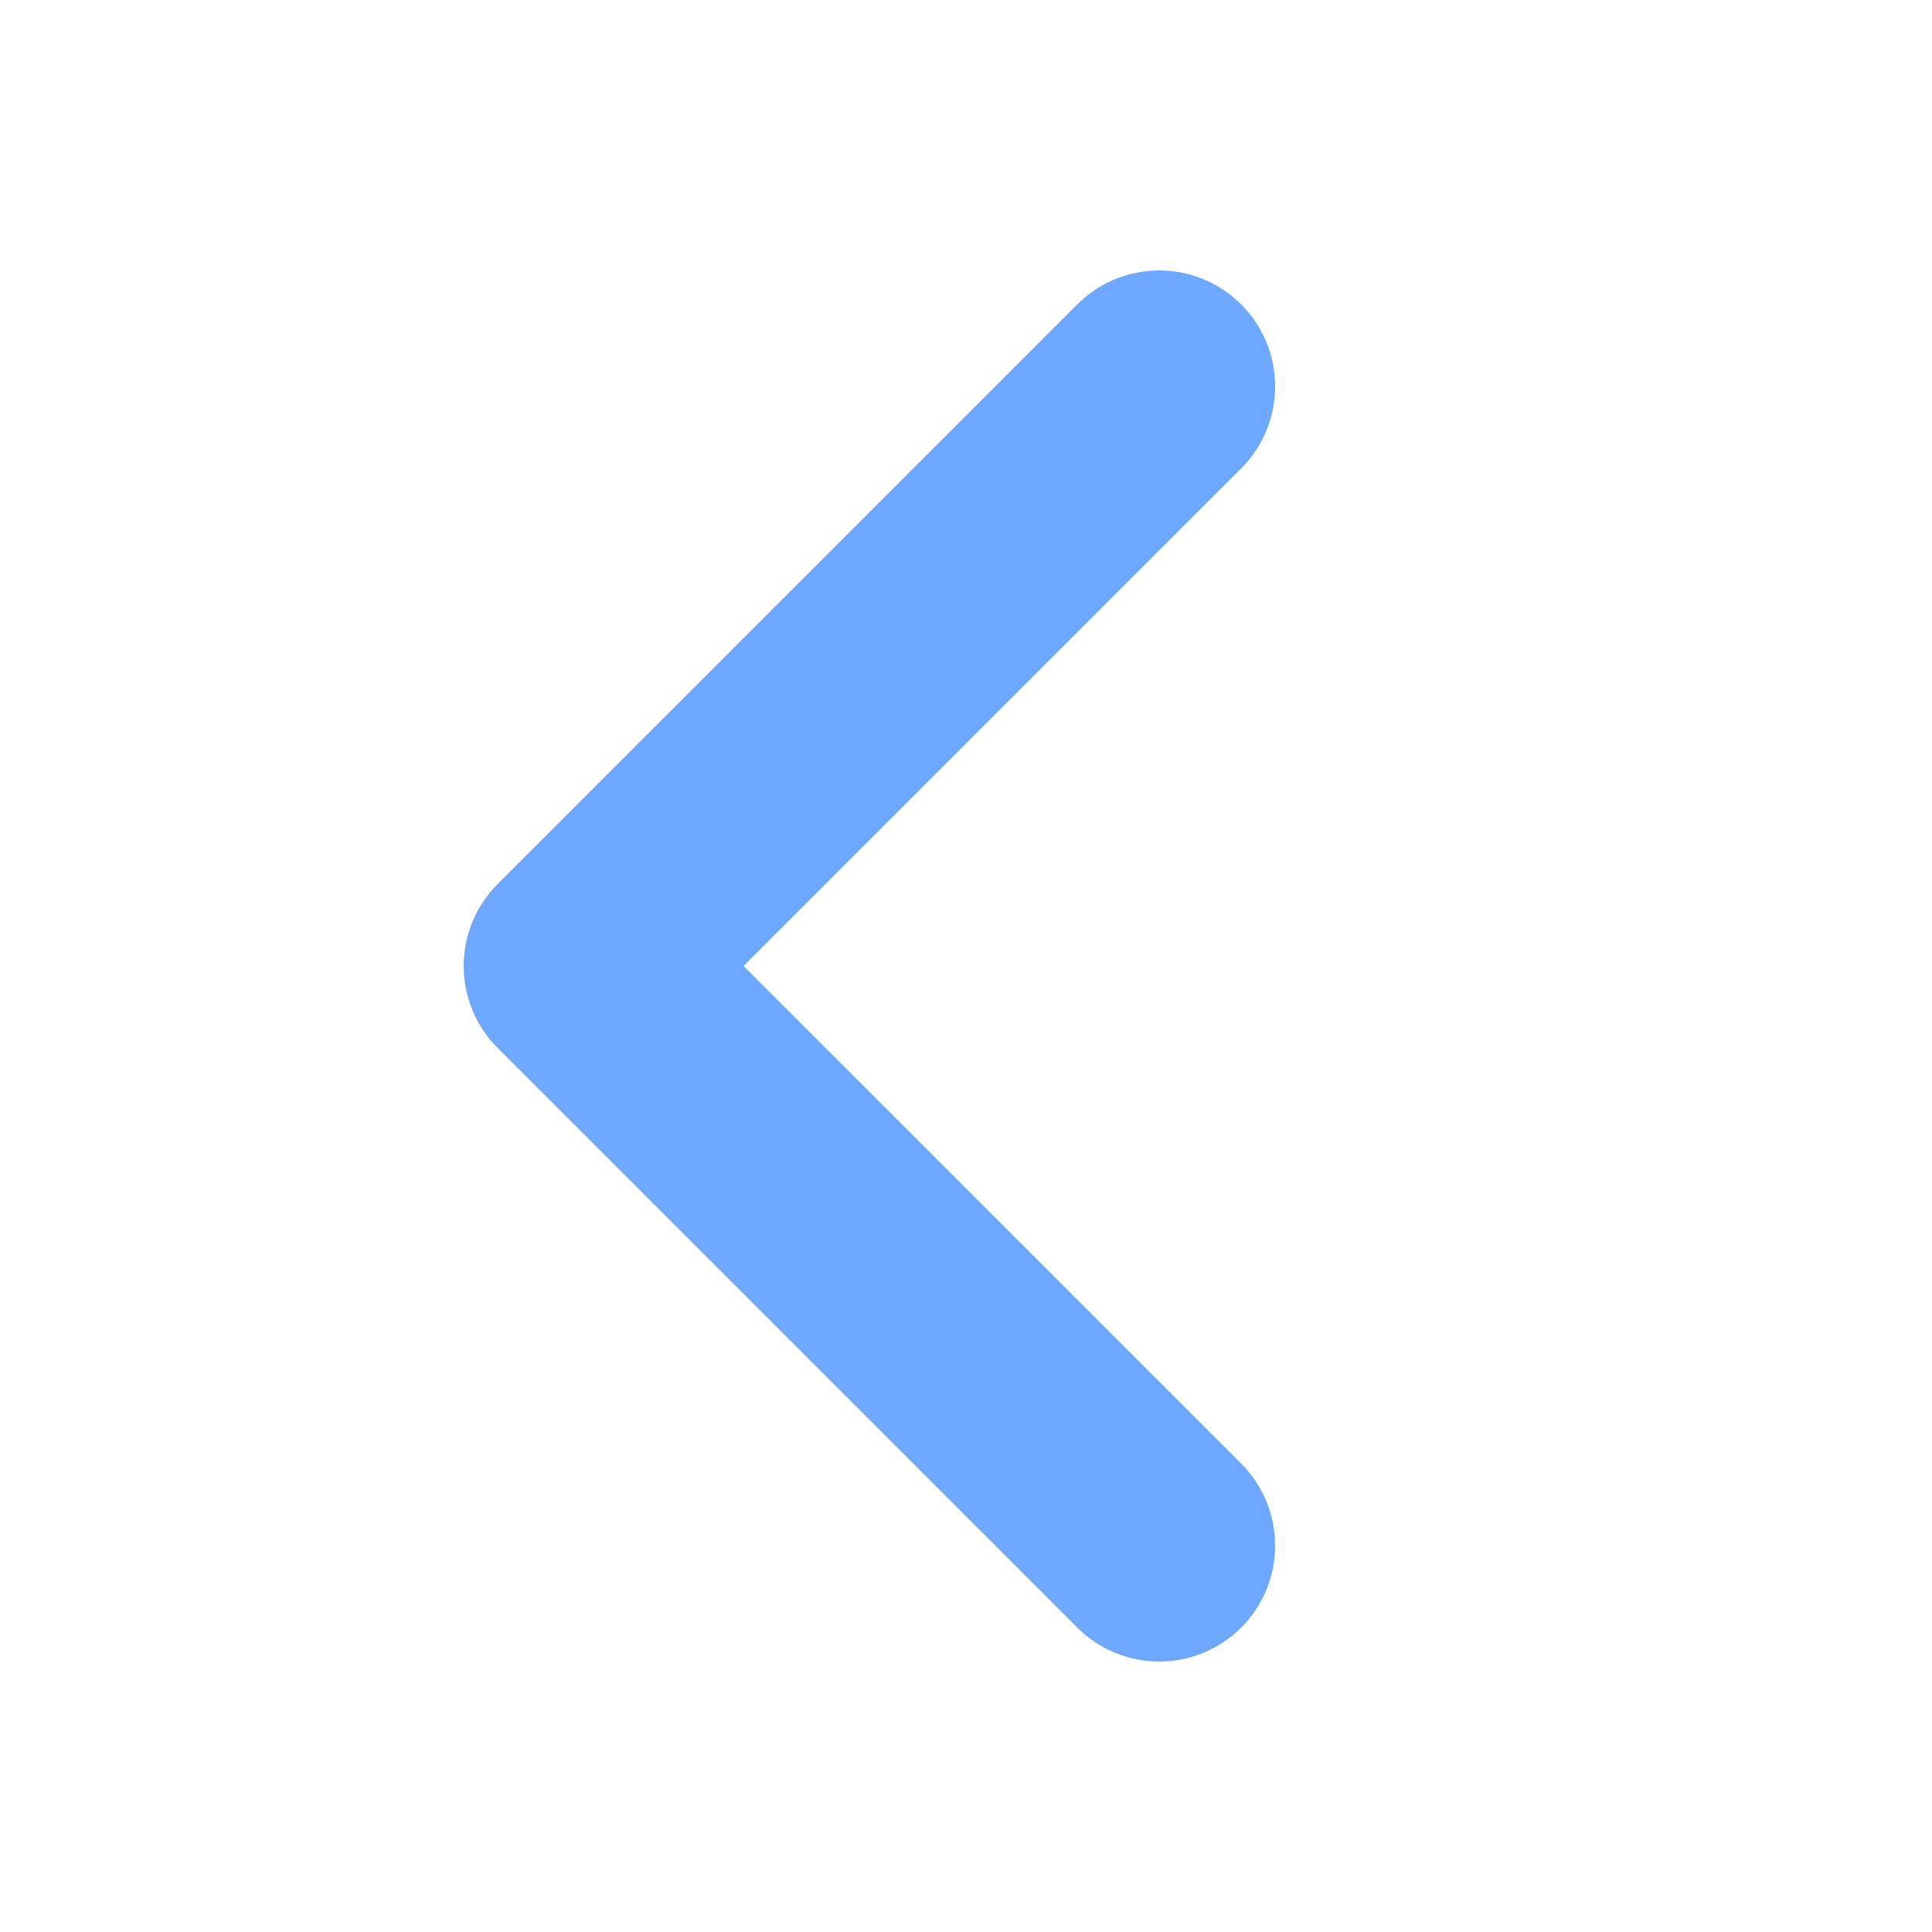
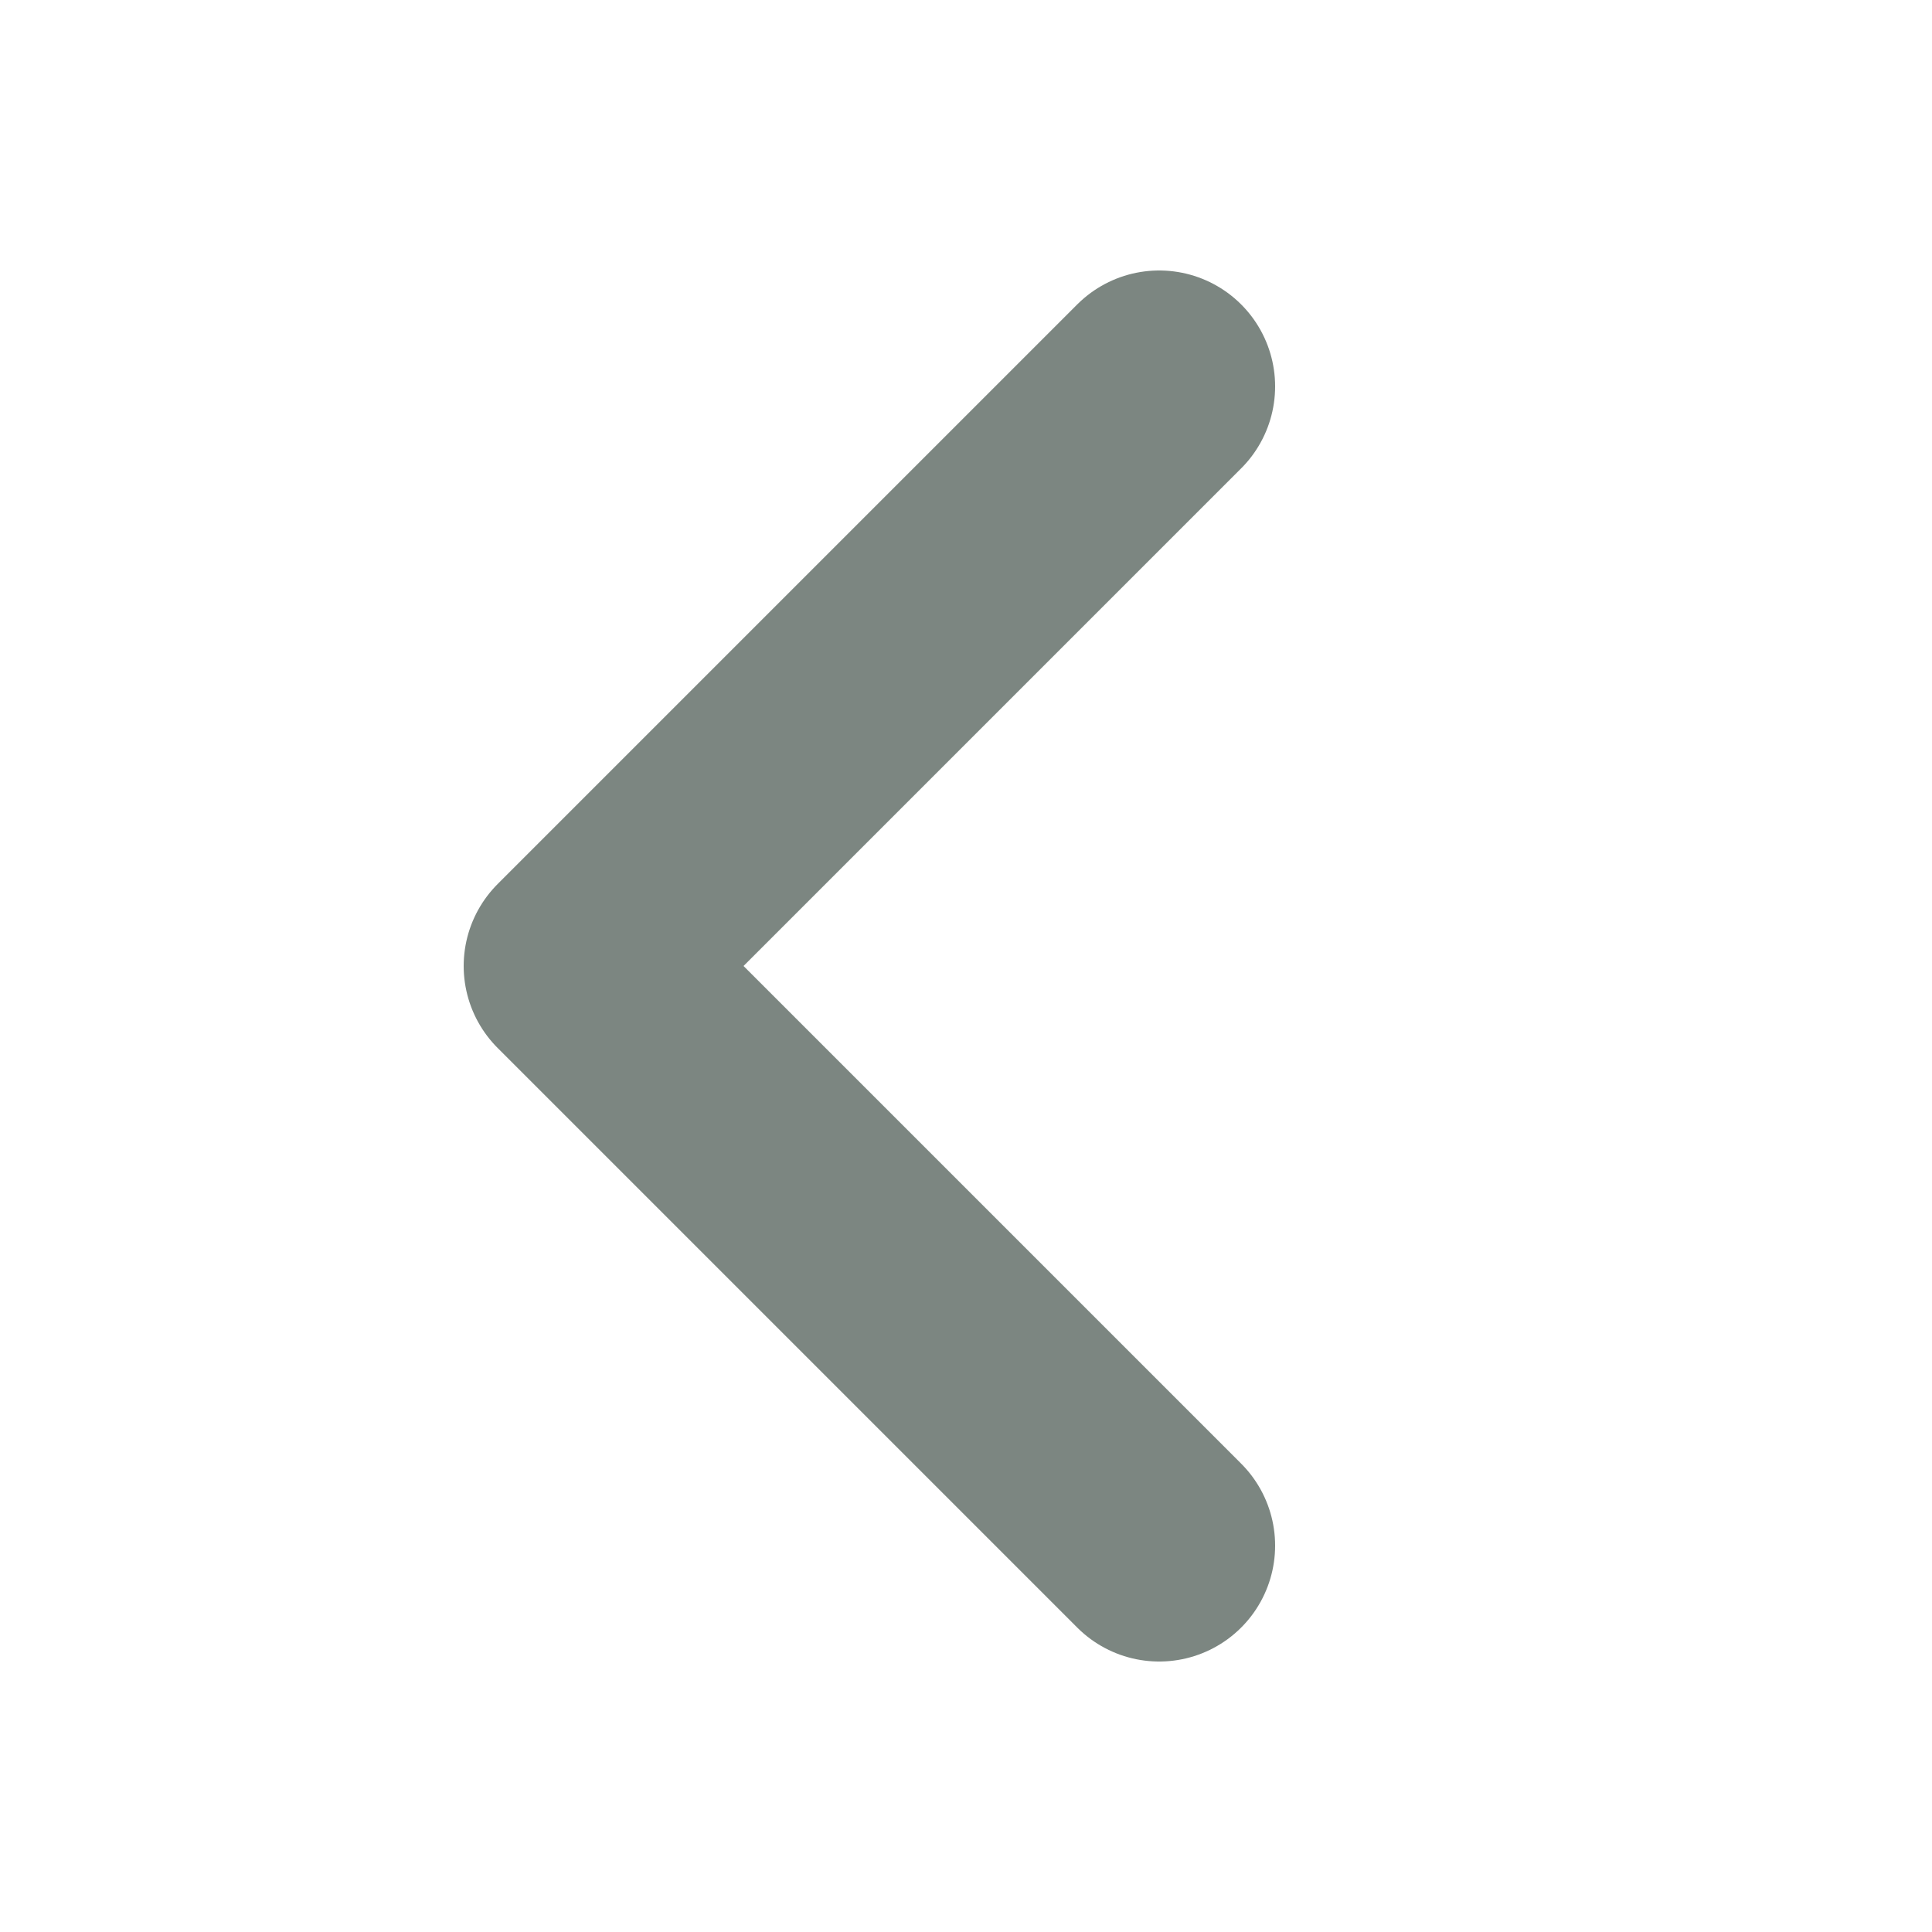
<svg xmlns="http://www.w3.org/2000/svg" width="15" height="15" viewBox="0 0 15 15">
-   <path d="M9 3 L4.5 7.5 L9 12" fill="none" stroke="#6EA8FE" stroke-width="1.8" stroke-linecap="round" stroke-linejoin="round" />
+   <path d="M9 3 L4.5 7.5 L9 12" fill="none" stroke="#7C8681" stroke-width="1.8" stroke-linecap="round" stroke-linejoin="round" />
</svg>
